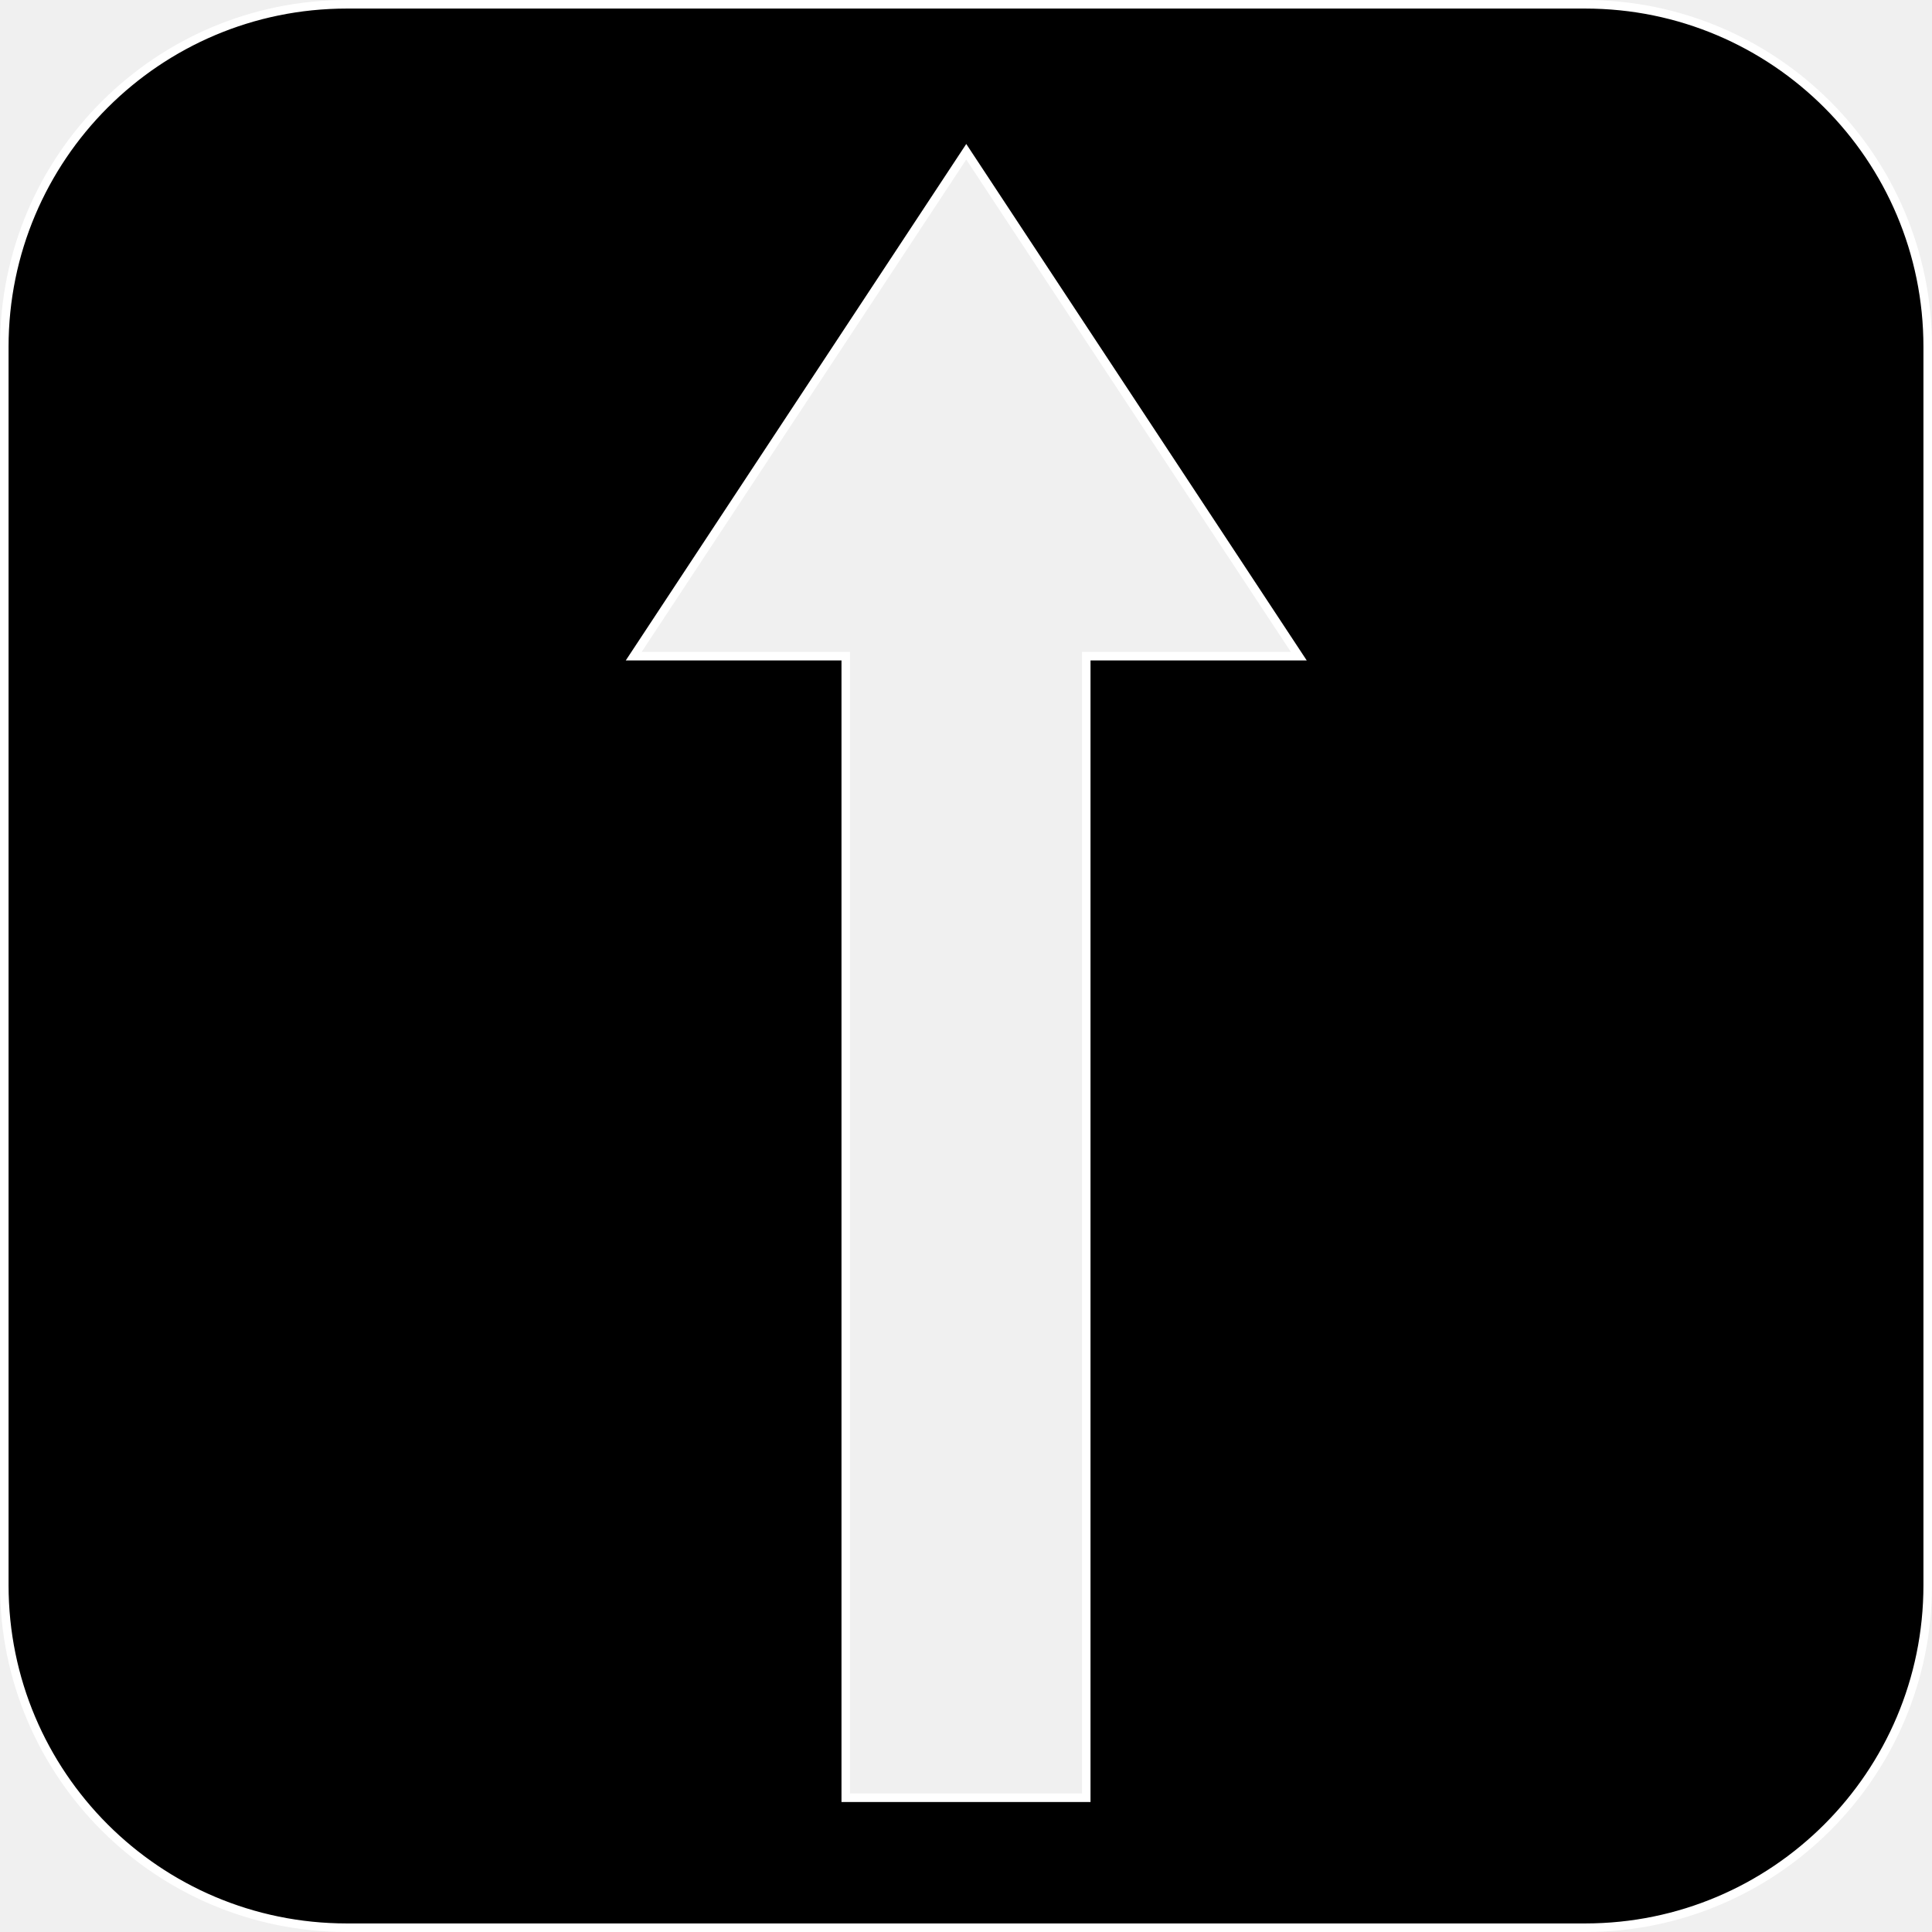
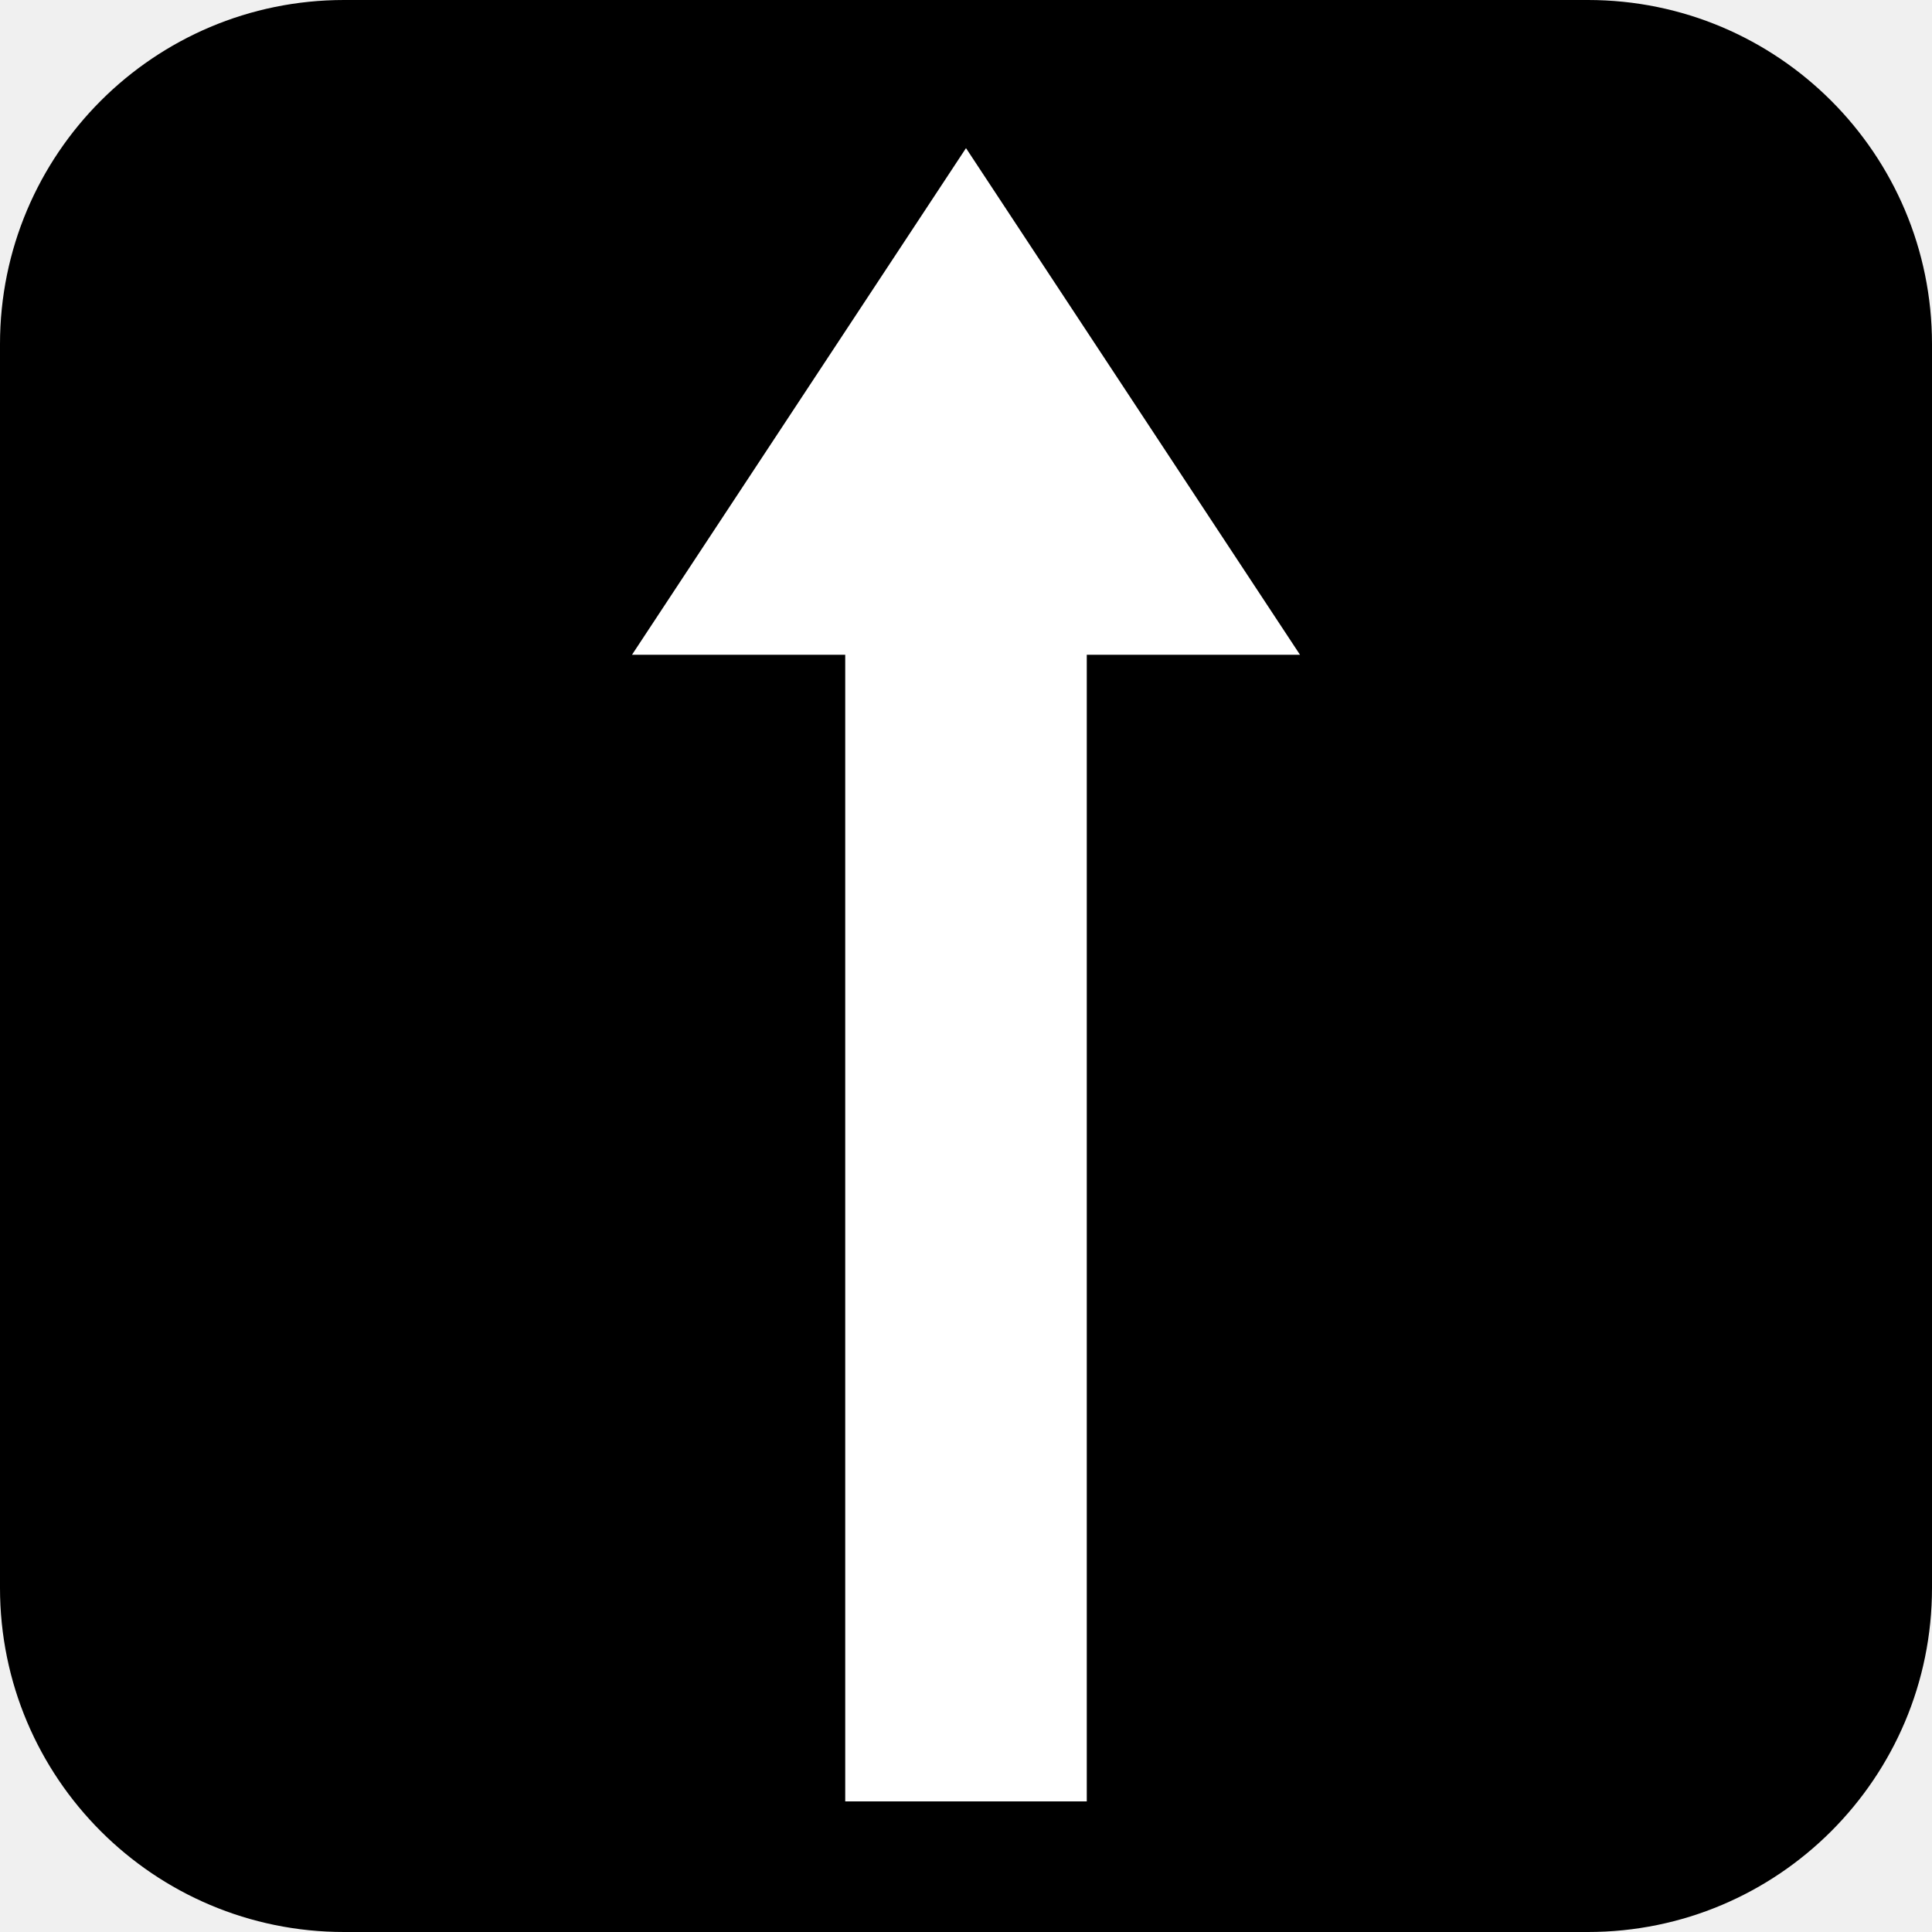
- <svg xmlns="http://www.w3.org/2000/svg" viewBox="0 0 225.6 225.6">
+ <svg xmlns="http://www.w3.org/2000/svg" viewBox="0 0 224.6 224.6">
  <defs>
-     <style>.cls-1{stroke:#fff;stroke-miterlimit:10;}</style>
+     <style>.cls-1{fill:#fff;}</style>
  </defs>
  <g id="Слой_2" data-name="Слой 2">
    <g id="Слой_1-2" data-name="Слой 1">
-       <path class="cls-1" d="M185.1.5H40.5a40,40,0,0,0-40,40V185.1a40,40,0,0,0,40,40H185.1a40,40,0,0,0,40-40V40.5A40,40,0,0,0,185.1.5ZM126.84,76.62v133.3H98.76V76.62H74l38.83-58.9,38.83,58.9Z" />
+       <rect class="cls-1" x="16.47" y="10.8" width="191.67" height="200.67" />
+       <path d="M184.6,0H40A40,40,0,0,0,0,40V184.6a40,40,0,0,0,40,40H184.6a40,40,0,0,0,40-40V40A40,40,0,0,0,184.6,0ZM126.34,76.12v133.3H98.26V76.12H73.47l38.83-58.9,38.83,58.9Z" />
    </g>
  </g>
</svg>
